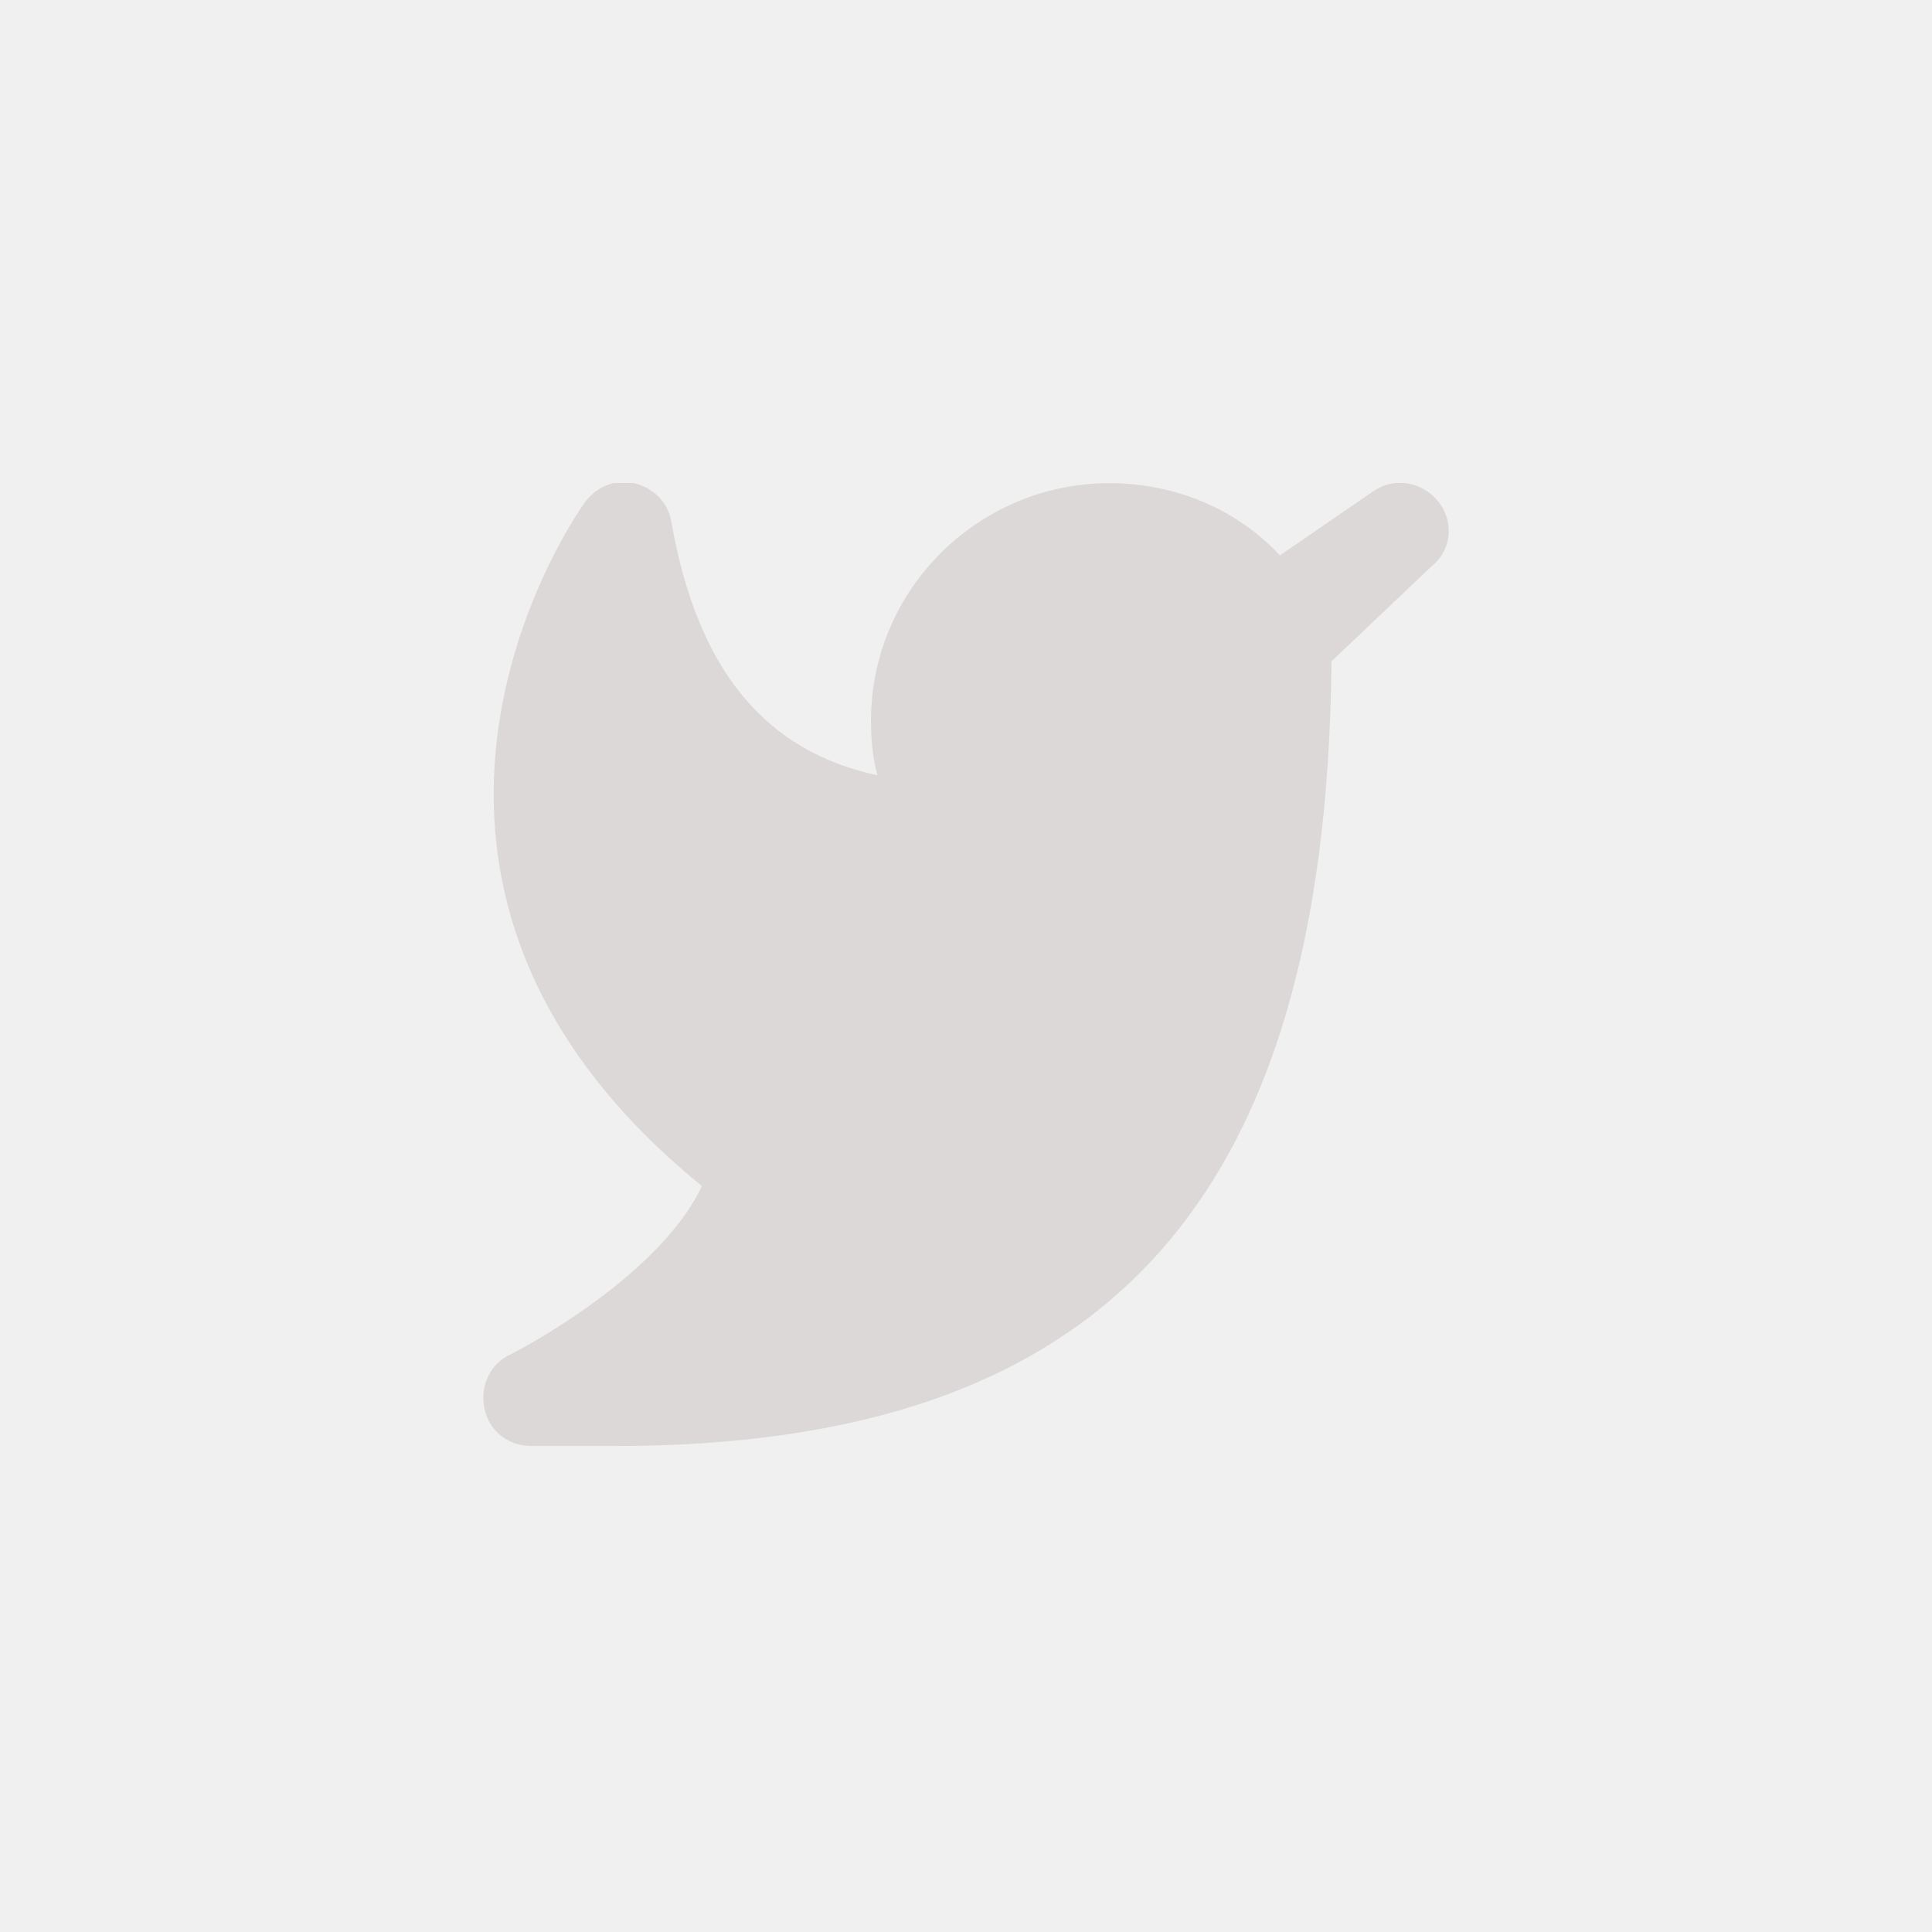
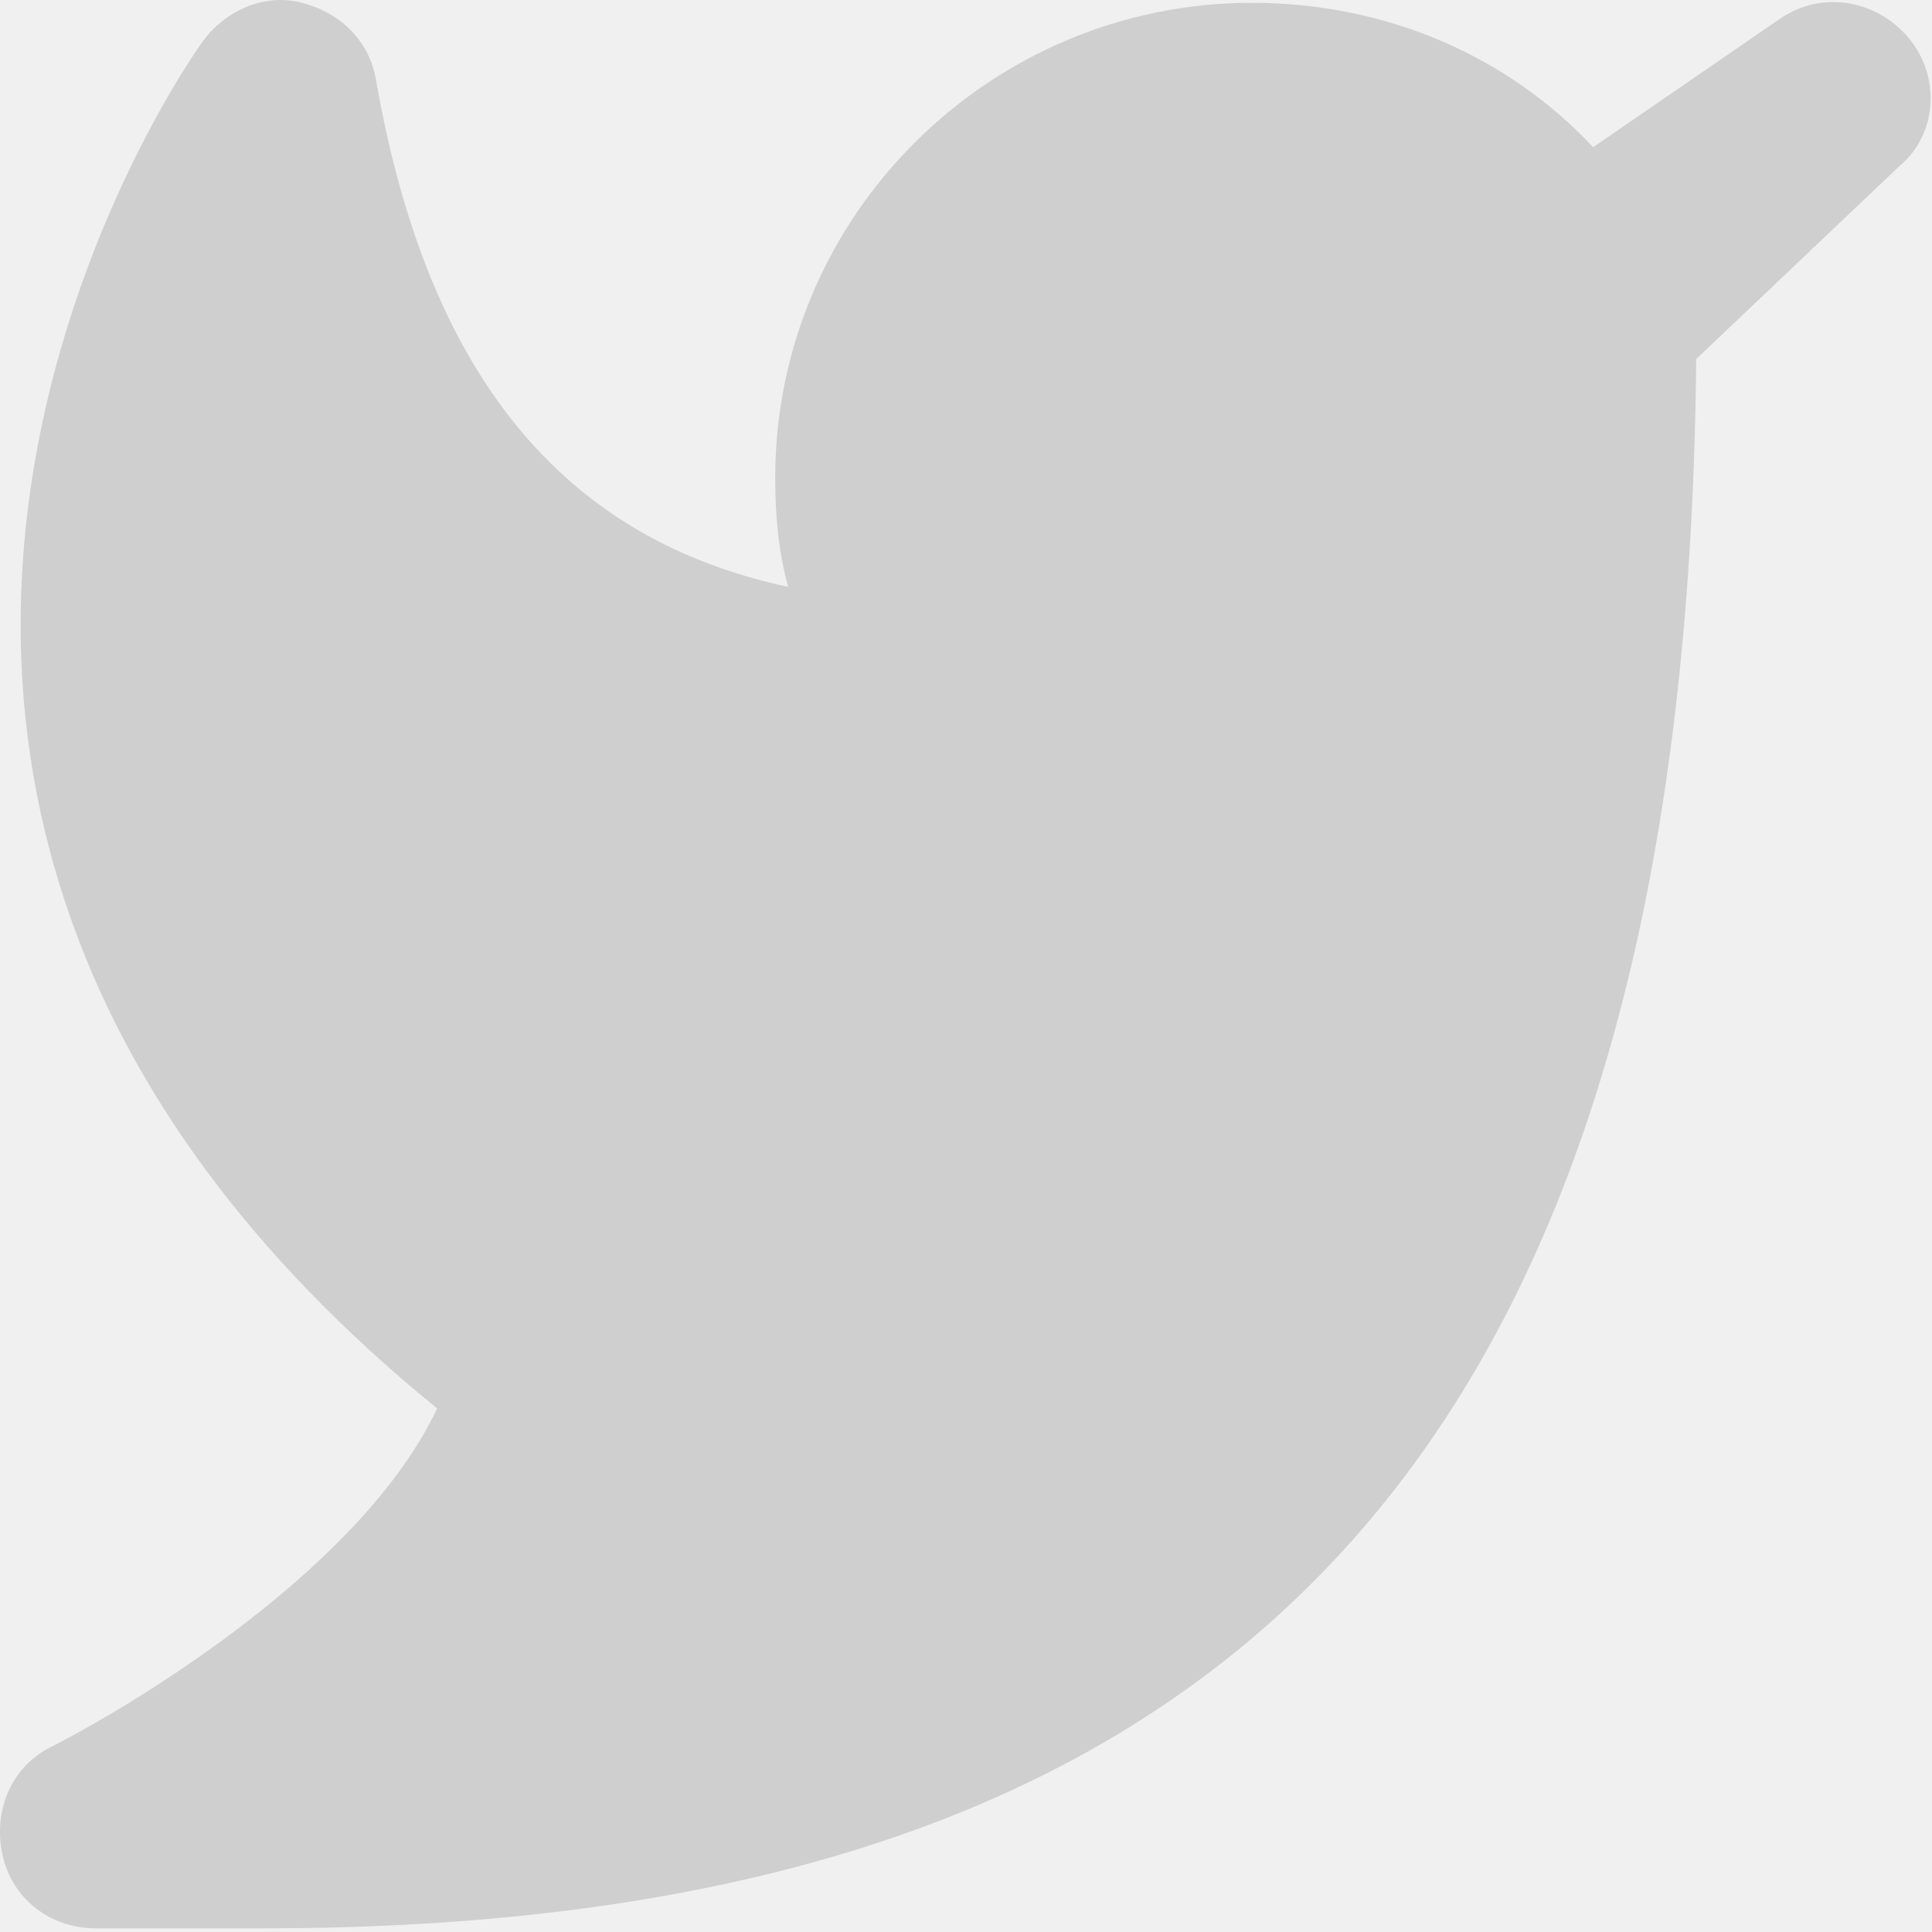
- <svg xmlns="http://www.w3.org/2000/svg" width="40" height="40" viewBox="0 0 40 40" fill="none">
-   <g clip-path="url(#clip0_48_54)">
-     <g clip-path="url(#clip1_48_54)">
-       <path d="M29.767 10.37C29.433 9.971 28.866 9.871 28.433 10.17L26.5 11.499C25.6 10.536 24.333 10.004 22.966 10.004C20.267 10.004 18.033 12.197 18.033 14.921C18.033 15.32 18.067 15.685 18.166 16.051C15.833 15.553 14.433 13.858 13.9 10.802C13.833 10.403 13.533 10.104 13.133 10.004C12.767 9.905 12.367 10.071 12.133 10.37C12.066 10.436 6.566 18.077 14.533 24.556C13.767 26.184 11.466 27.579 10.566 28.044C10.133 28.244 9.933 28.709 10.033 29.174C10.133 29.639 10.533 29.938 11 29.938H12.733C22.866 29.938 27.466 24.921 27.567 13.692L29.666 11.699C30.067 11.366 30.1 10.768 29.767 10.37Z" fill="#DBD8D7" />
-     </g>
-   </g>
-   <defs>
-     <clipPath id="clip0_48_54">
-       <rect width="20" height="20" fill="white" transform="translate(10 10)" />
-     </clipPath>
-     <clipPath id="clip1_48_54">
-       <rect width="20" height="19.967" fill="white" transform="translate(10 9.97144)" />
-     </clipPath>
-   </defs>
+ <svg xmlns="http://www.w3.org/2000/svg" width="20" height="20" viewBox="0 0 20 20" fill="none">
+   <path d="M19.759 0.394C19.425 -0.004 18.859 -0.104 18.425 0.195L16.492 1.524C15.592 0.561 14.325 0.029 12.959 0.029C10.259 0.029 8.025 2.222 8.025 4.946C8.025 5.345 8.059 5.71 8.159 6.075C5.825 5.577 4.425 3.883 3.892 0.826C3.825 0.428 3.525 0.129 3.125 0.029C2.759 -0.071 2.359 0.095 2.125 0.394C2.059 0.461 -3.441 8.102 4.525 14.58C3.759 16.208 1.459 17.604 0.559 18.069C0.125 18.268 -0.075 18.733 0.025 19.198C0.125 19.663 0.525 19.962 0.992 19.962H2.725C12.859 19.962 17.459 14.946 17.559 3.717L19.659 1.723C20.059 1.391 20.092 0.793 19.759 0.394Z" fill="#CFCFCF" />
</svg>
